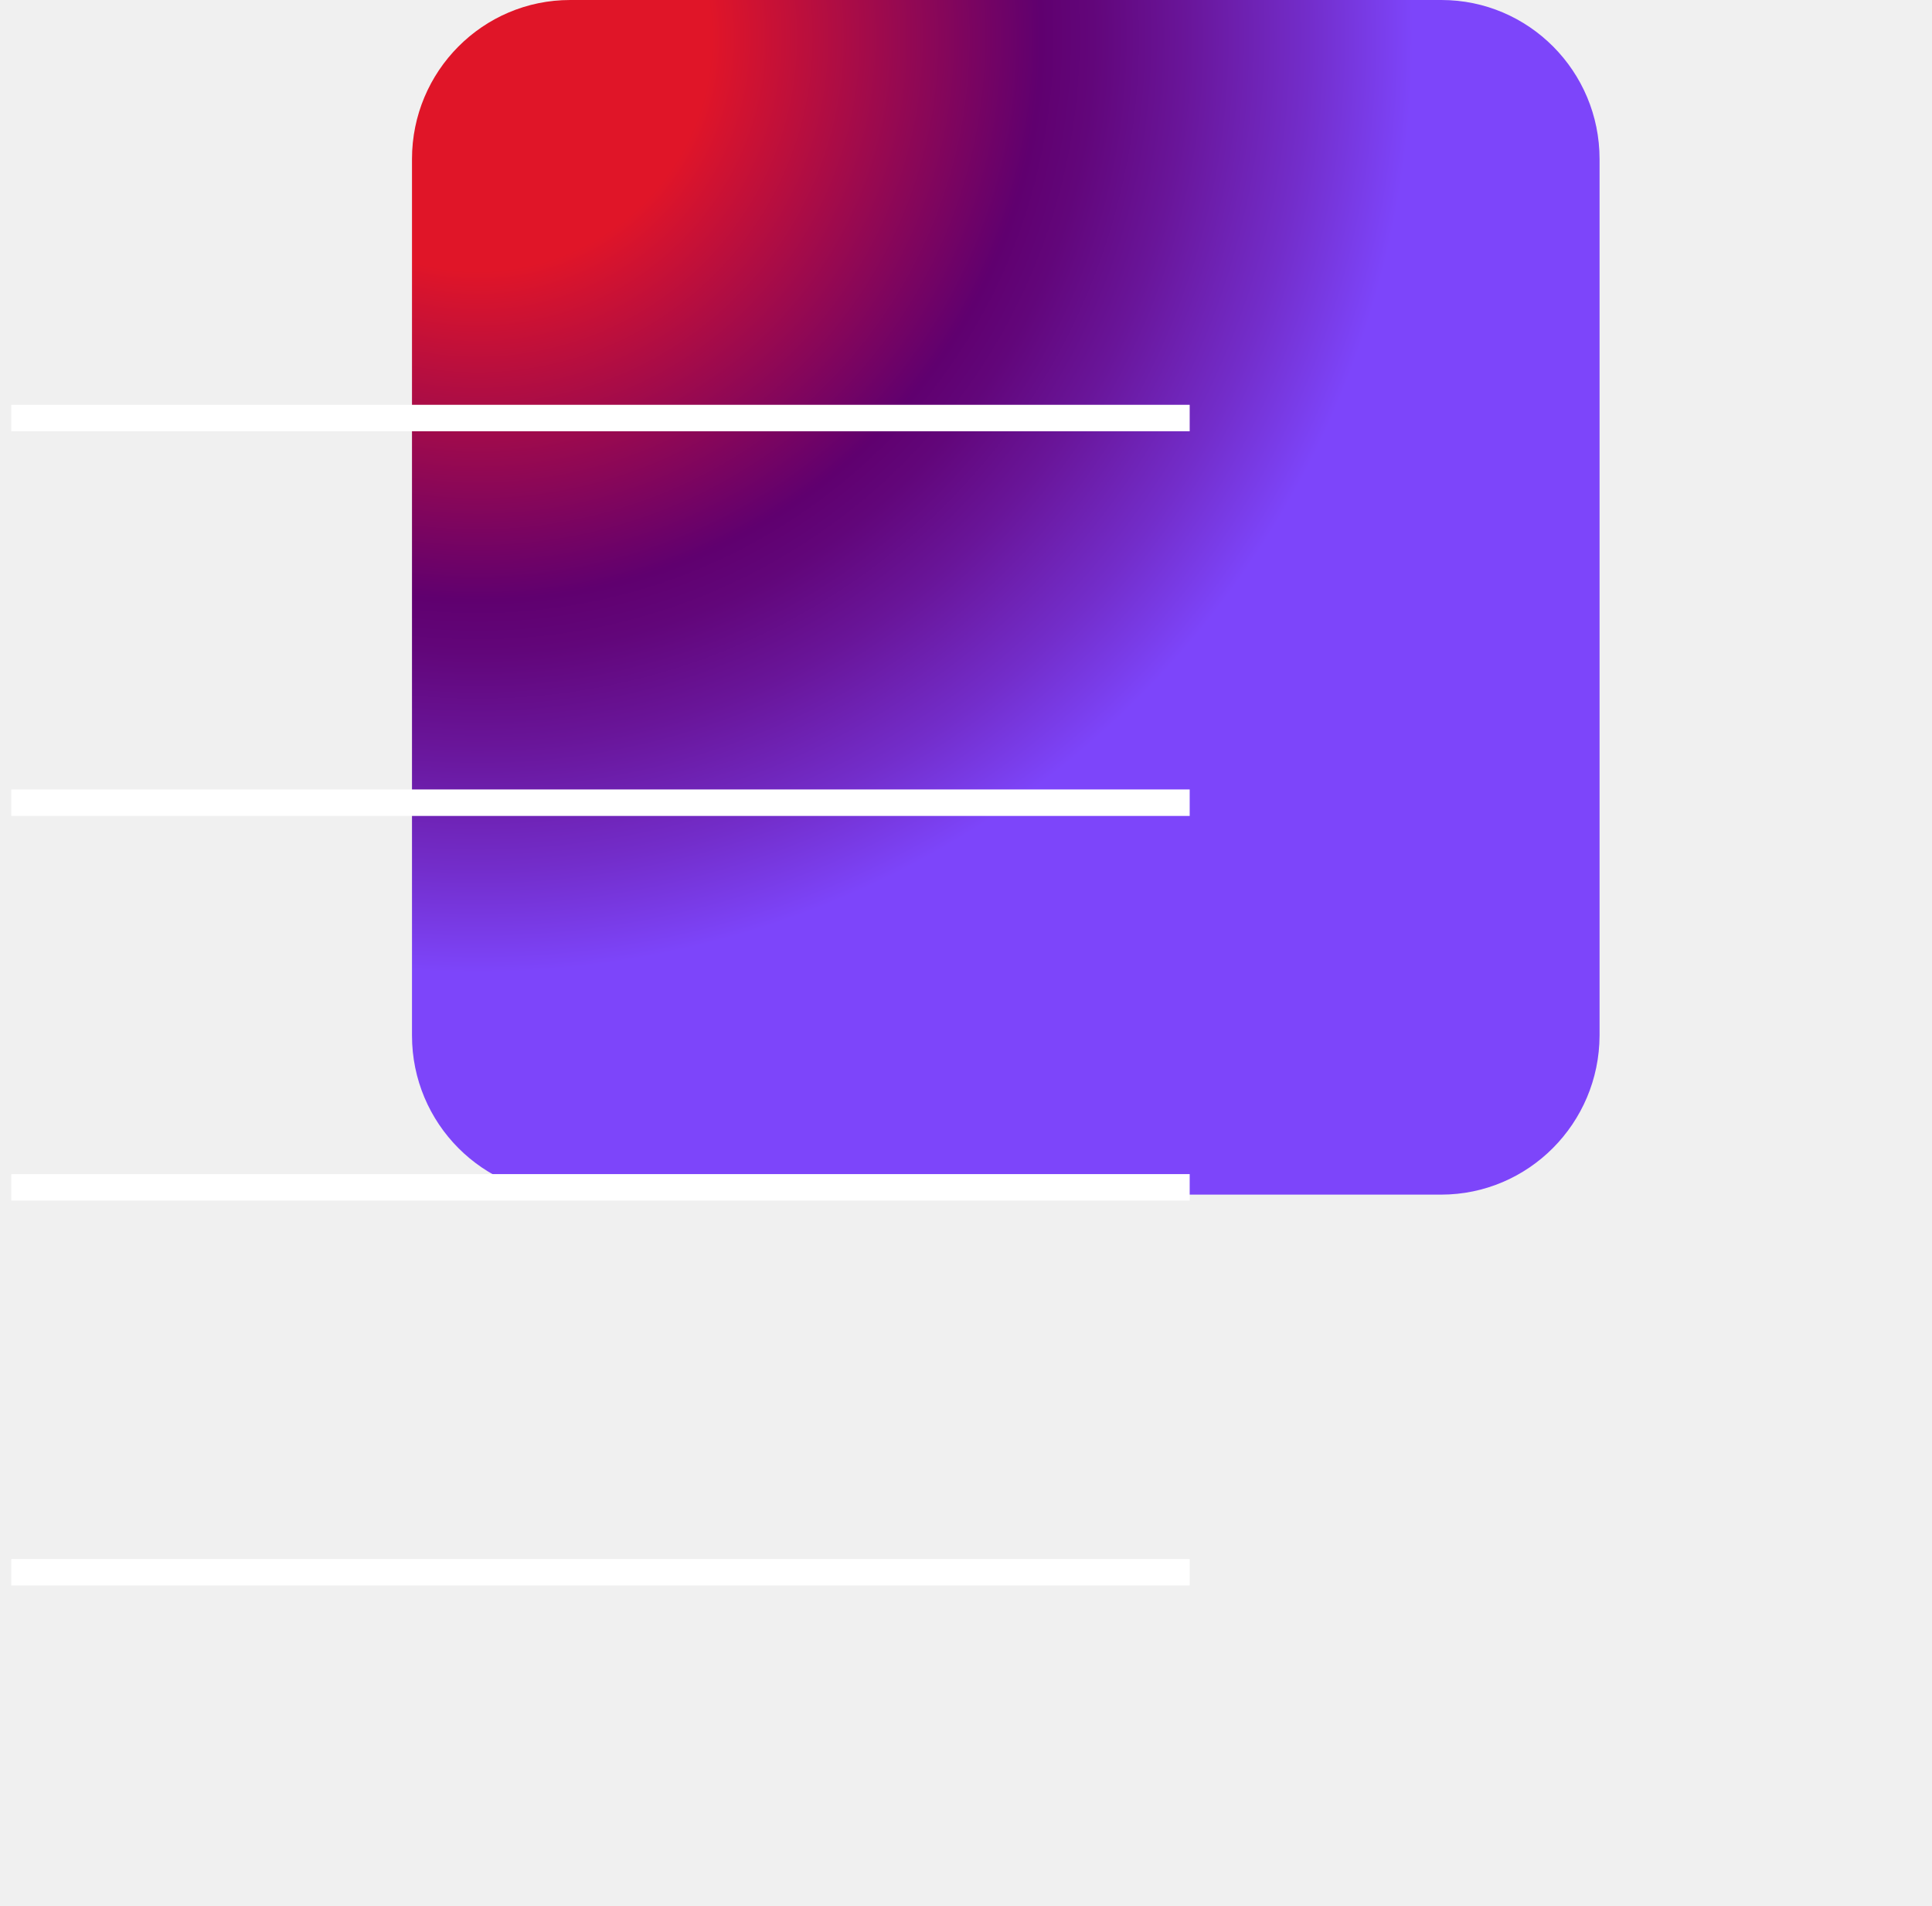
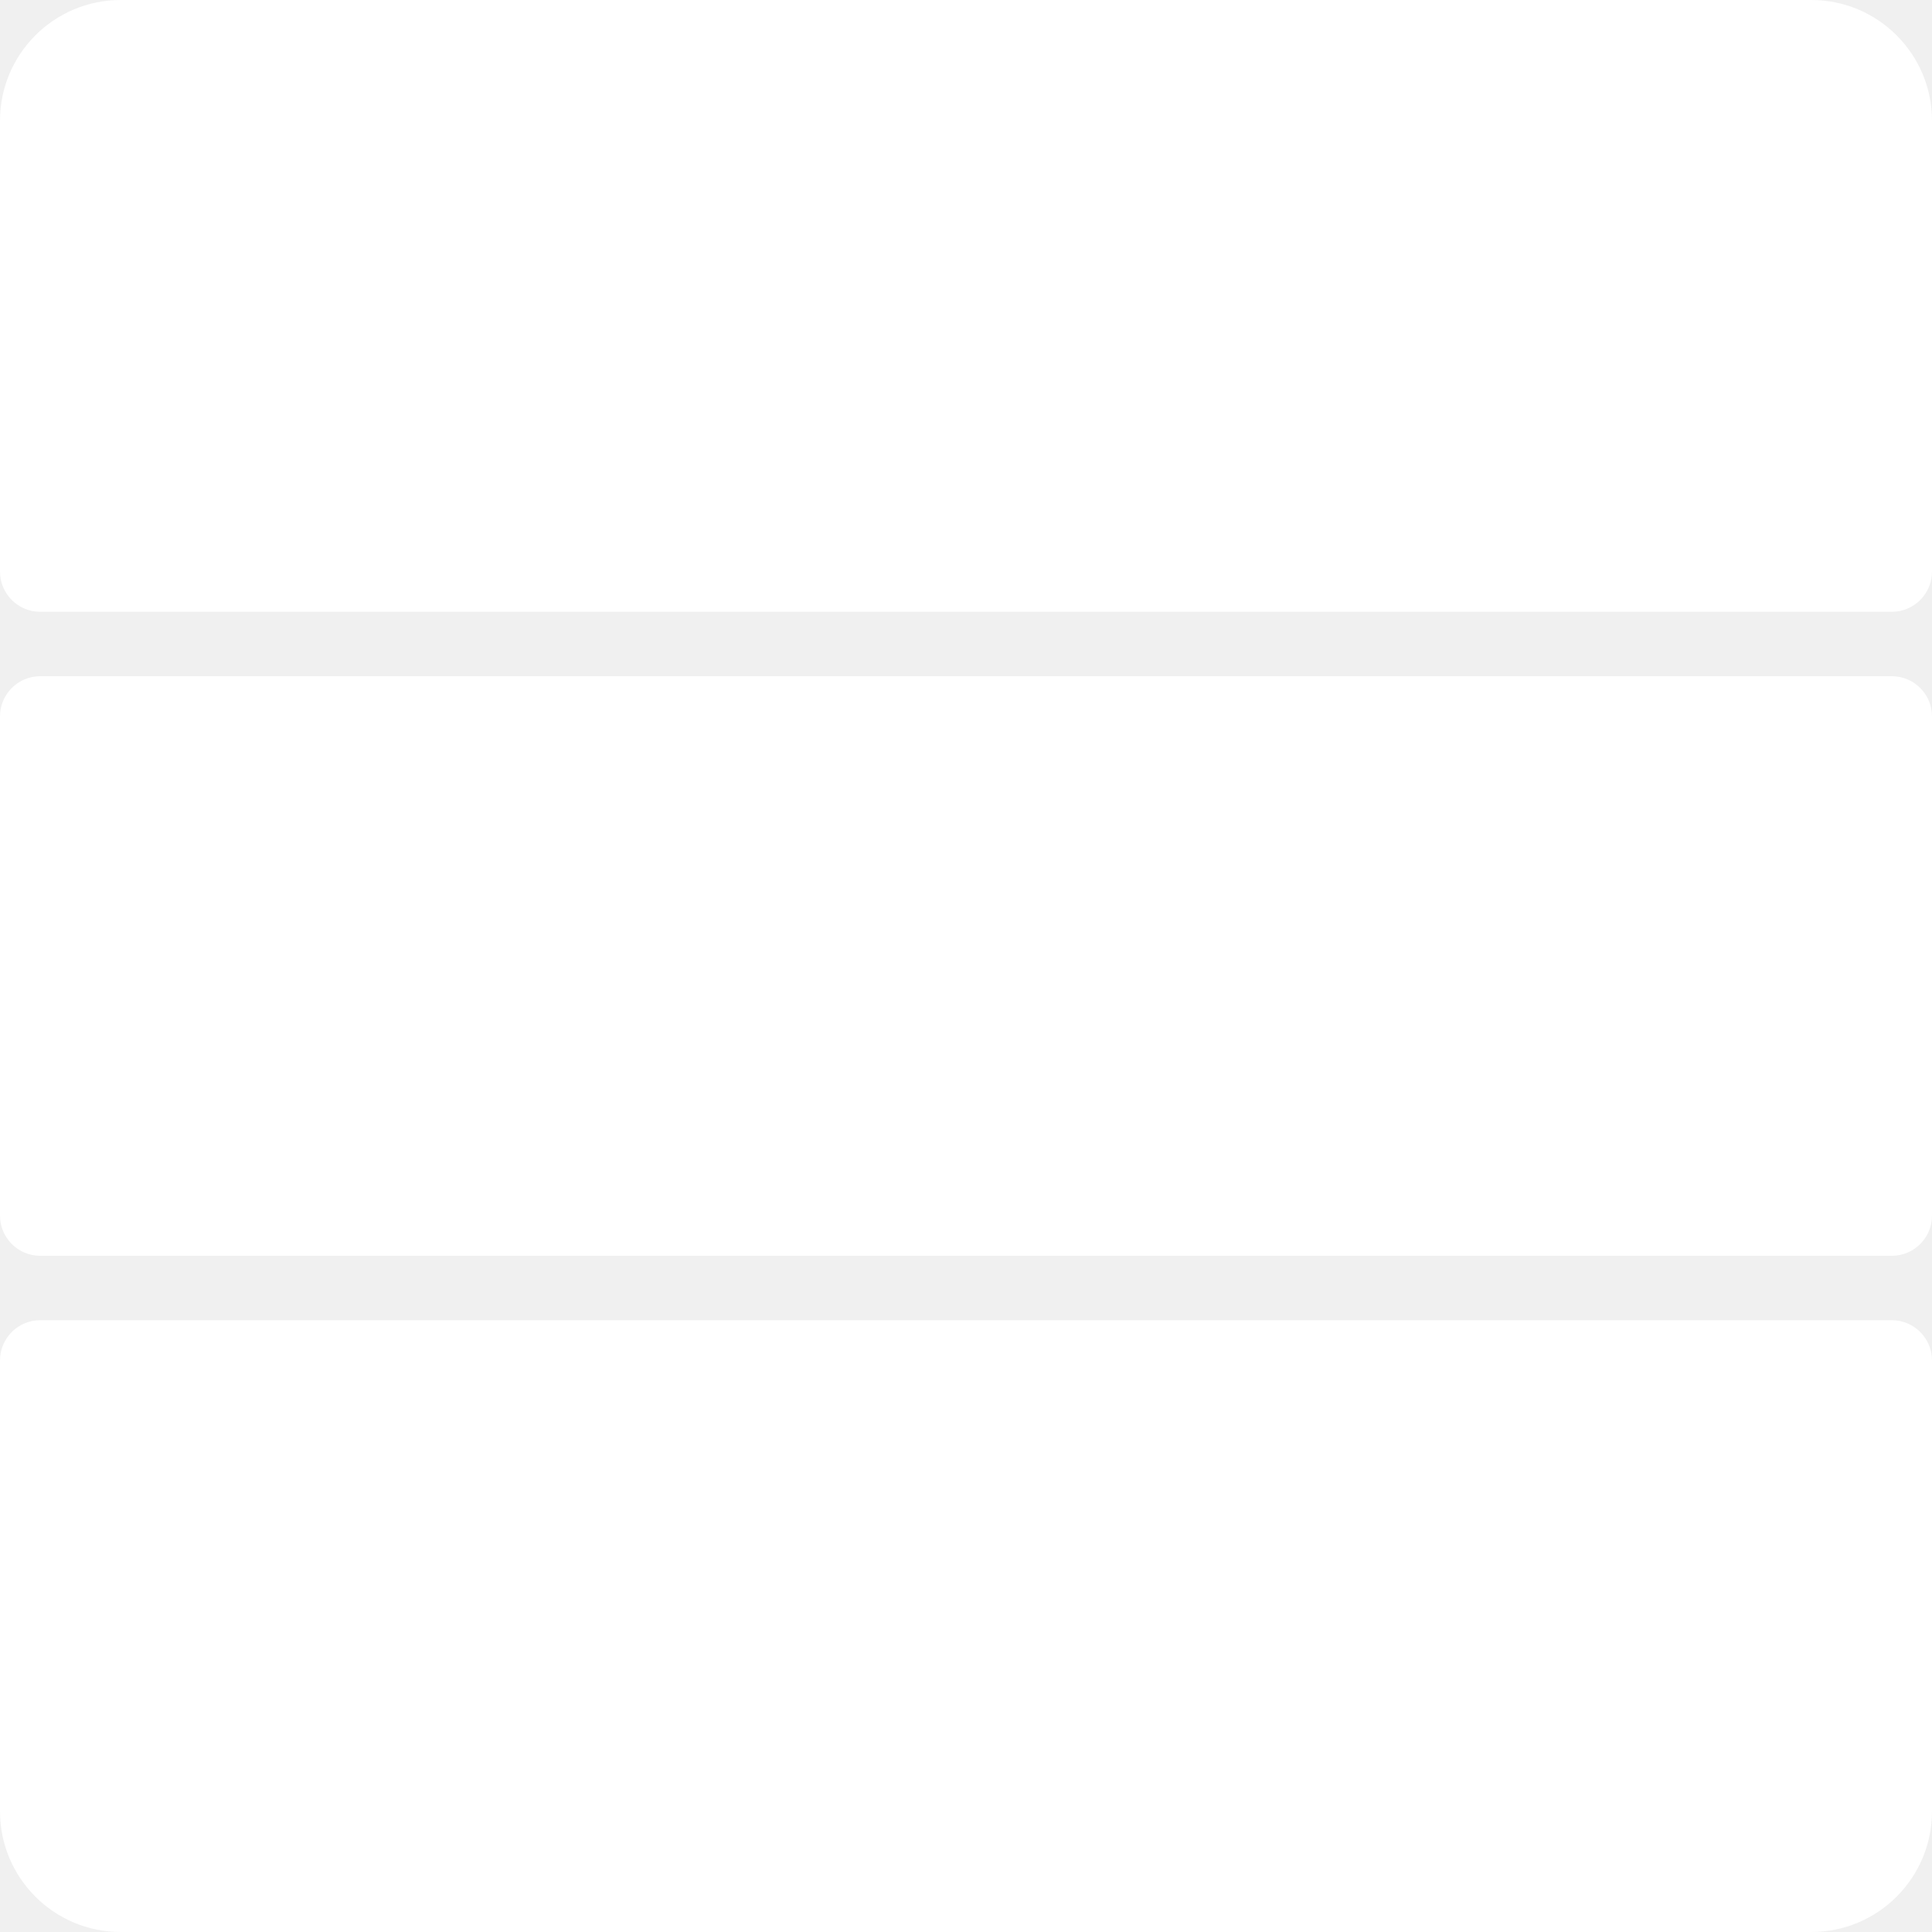
- <svg xmlns="http://www.w3.org/2000/svg" width="73" height="72" viewBox="0 0 73 72" fill="none">
-   <g clip-path="url(#clip0)">
-     <path d="M54.452 45.132H21.542C18.244 45.132 15.567 42.44 15.567 39.123V6.01C15.567 2.692 18.244 0 21.542 0H54.464C57.762 0 60.439 2.692 60.439 6.01V39.123C60.427 42.44 57.75 45.132 54.452 45.132Z" fill="url(#paint0_radial)" />
-     <path d="M0.427 44.856H44.952" stroke="white" stroke-miterlimit="10" />
-     <path d="M0.427 30.325H44.952" stroke="white" stroke-miterlimit="10" />
-     <path d="M0.427 15.793H44.952" stroke="white" stroke-miterlimit="10" />
-     <path d="M0.427 59.399H44.952" stroke="white" stroke-miterlimit="10" />
-   </g>
-   <defs>
-     <radialGradient id="paint0_radial" cx="0" cy="0" r="1" gradientUnits="userSpaceOnUse" gradientTransform="translate(18.3793 1.63702) scale(67.23 67.6206)">
-       <stop offset="0.129" stop-color="#E01528" />
-       <stop offset="0.146" stop-color="#D4132F" />
-       <stop offset="0.311" stop-color="#60006F" />
-       <stop offset="0.34" stop-color="#62067A" />
-       <stop offset="0.391" stop-color="#691599" />
-       <stop offset="0.459" stop-color="#732DCA" />
-       <stop offset="0.517" stop-color="#7D45FA" />
-     </radialGradient>
-     <clipPath id="clip0">
-       <rect width="72" height="72" fill="white" transform="translate(0.427002)" />
-     </clipPath>
-   </defs>
+ <svg xmlns="http://www.w3.org/2000/svg" width="48" height="48" viewBox="0 0 48 48" fill="none">
+   <path d="M0 45C0 46.657 1.343 48 3 48H45C46.657 48 48 46.657 48 45V33.8C48 33.248 47.552 32.8 47 32.8H1C0.448 32.8 0 33.248 0 33.8V45Z" fill="white" />
+   <path d="M48 3C48 1.343 46.657 0 45 0H3C1.343 0 0 1.343 0 3V14.2C0 14.752 0.448 15.2 1 15.2H47C47.552 15.2 48 14.752 48 14.2V3Z" fill="white" />
+   <path d="M0 17.8V30.2C0 30.753 0.448 31.2 1 31.2H47C47.552 31.2 48 30.753 48 30.2V17.8C48 17.247 47.552 16.8 47 16.8H1C0.448 16.8 0 17.247 0 17.8Z" fill="white" />
</svg>
